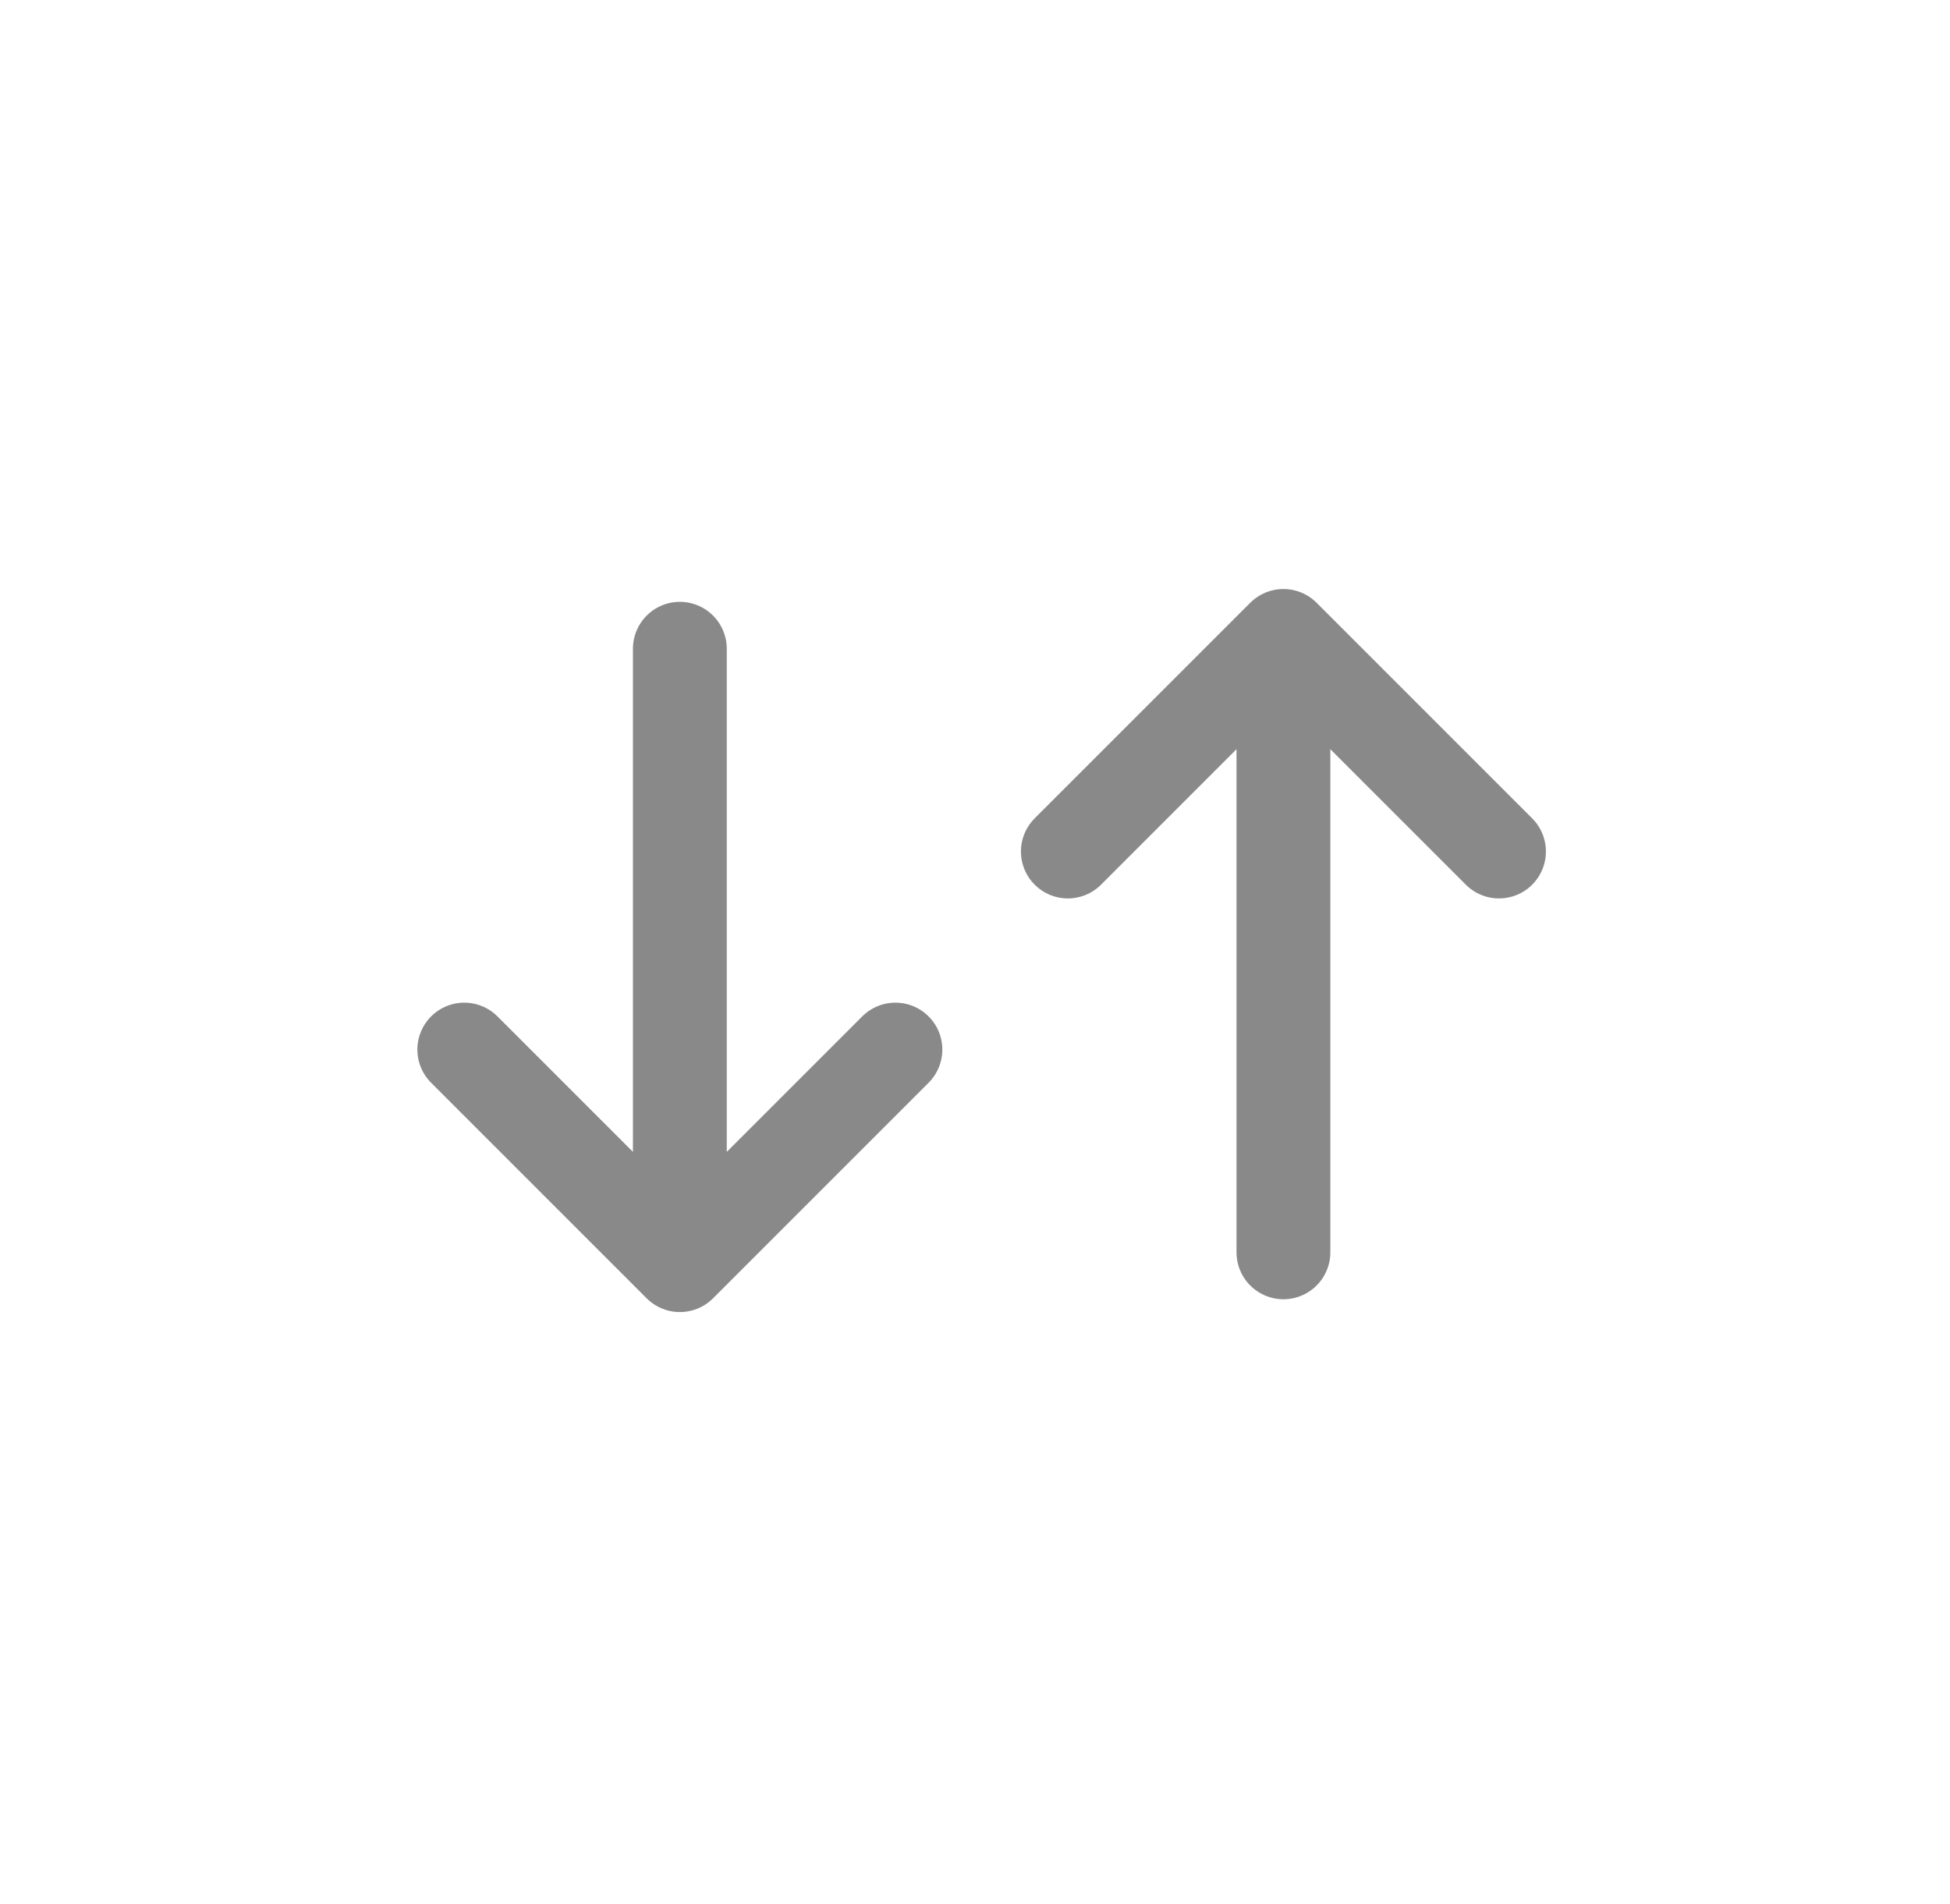
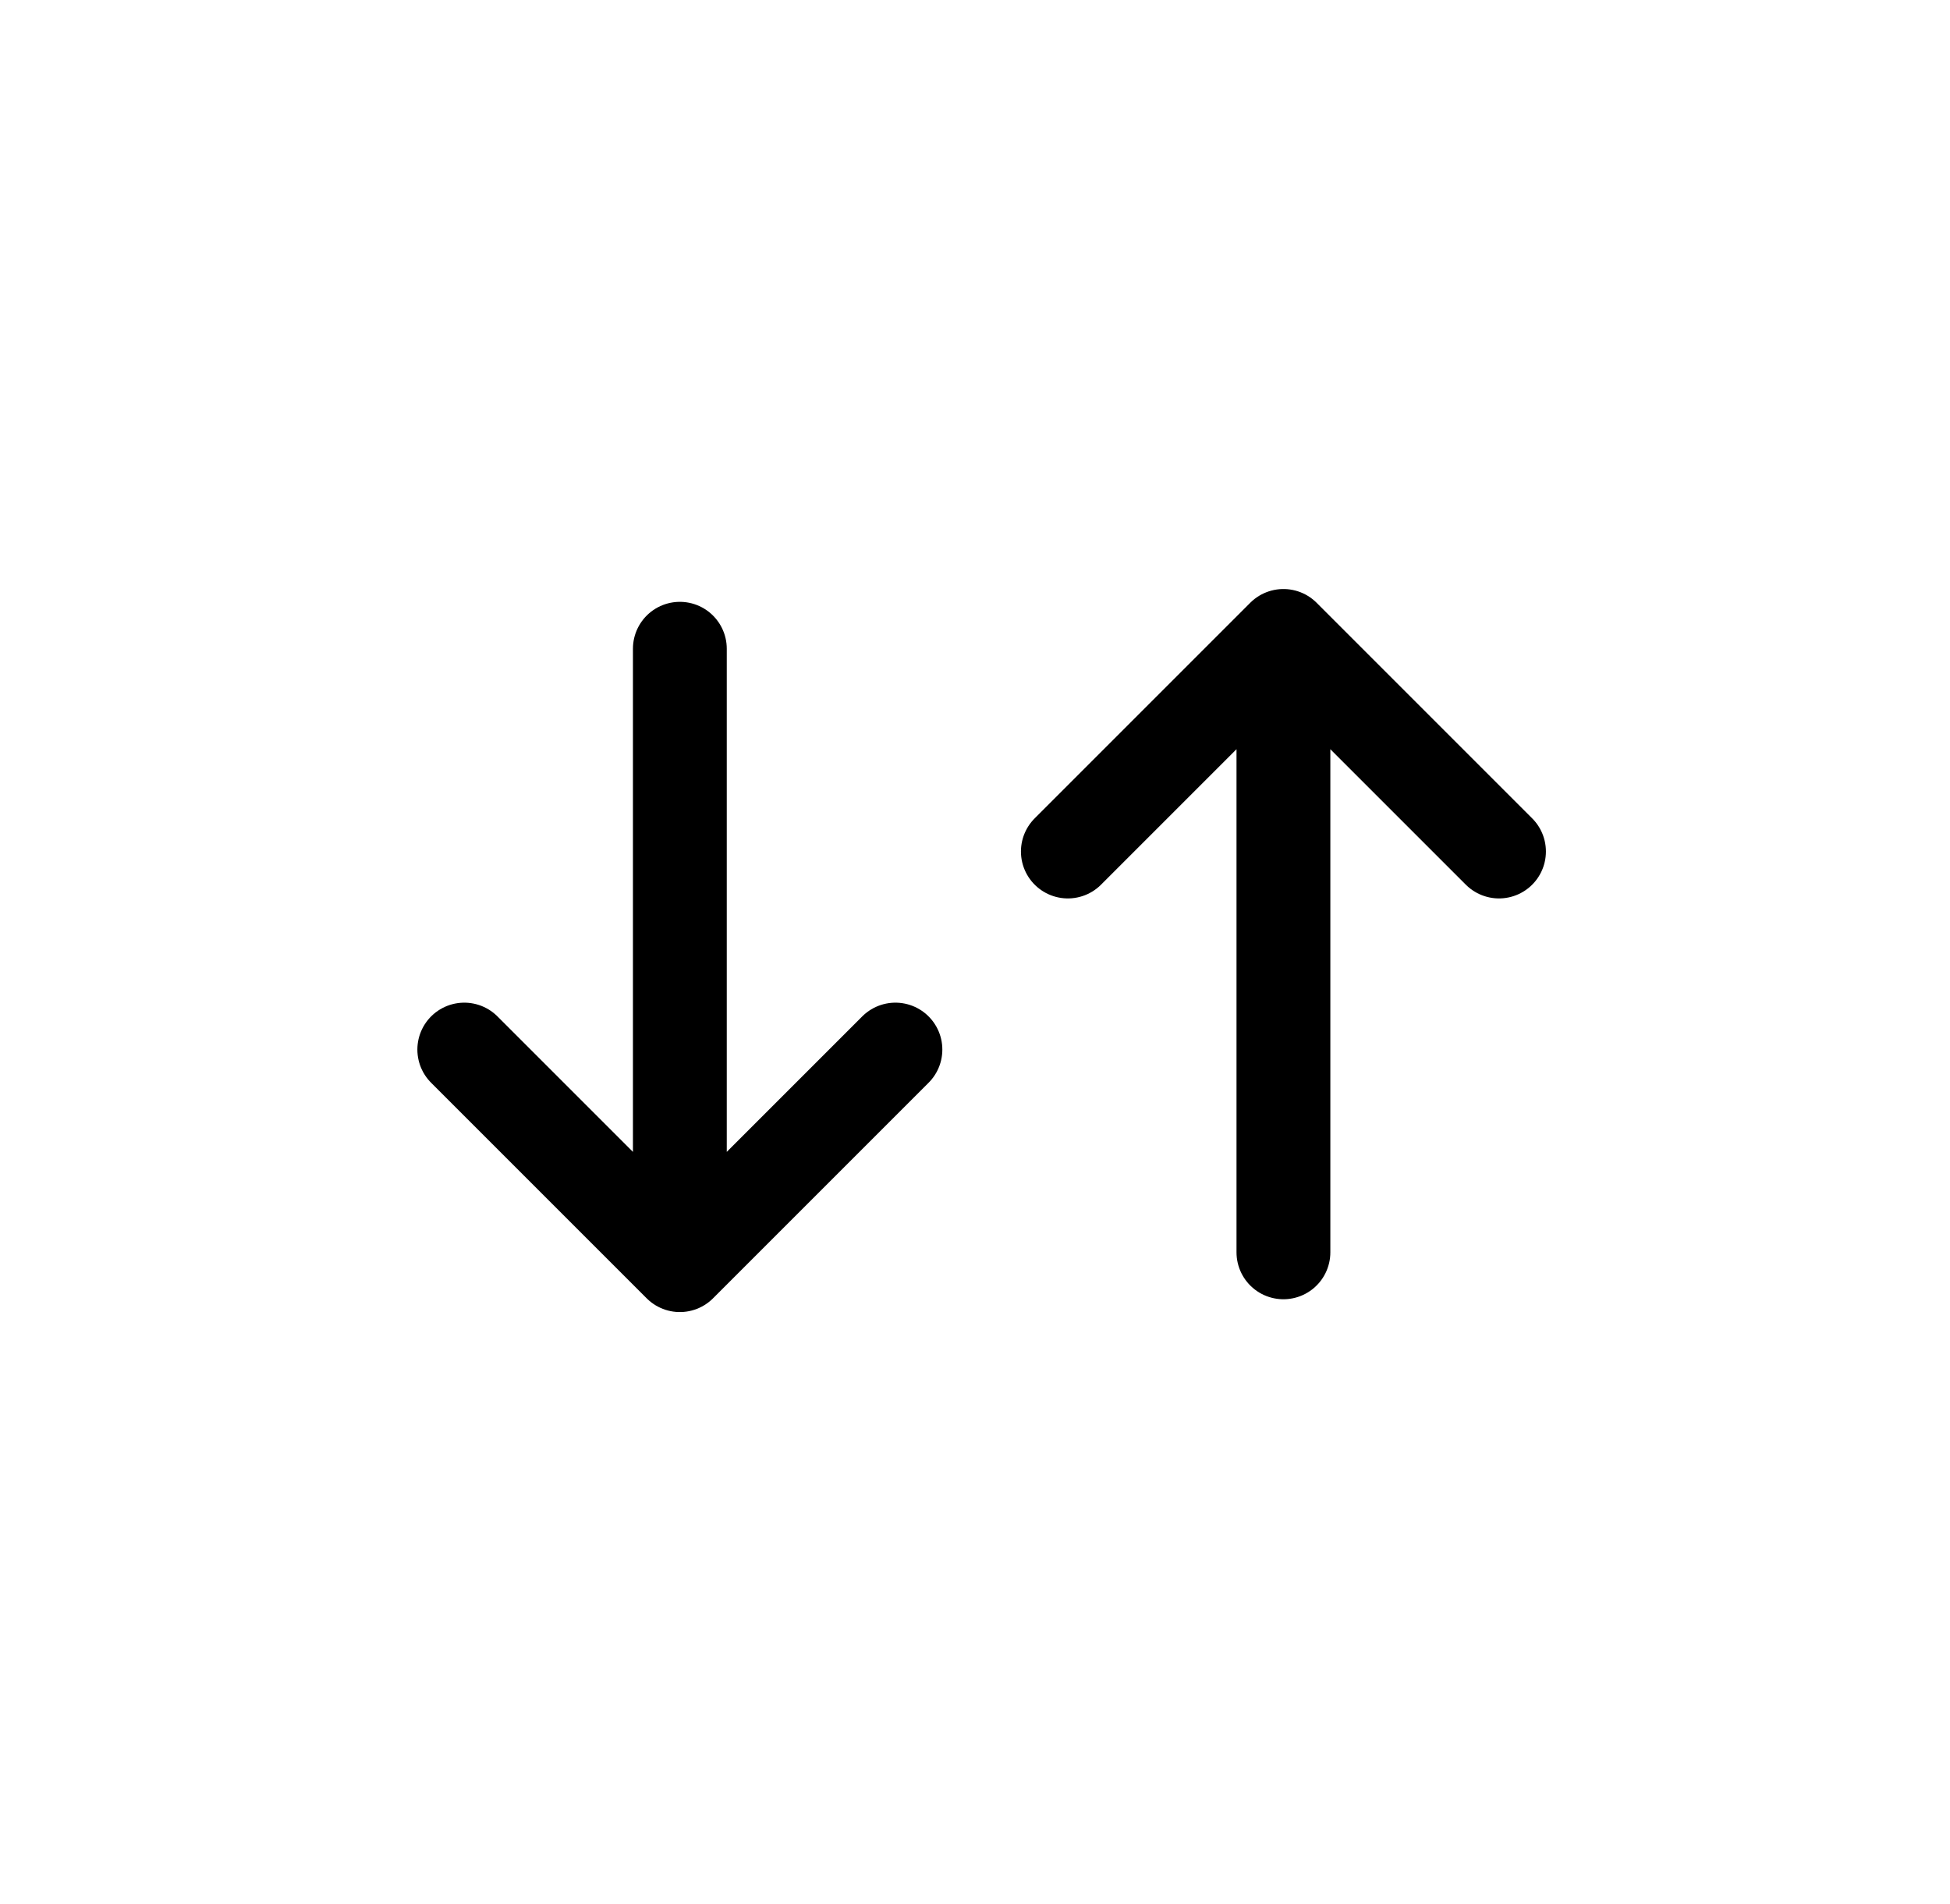
- <svg xmlns="http://www.w3.org/2000/svg" width="42" height="41" viewBox="0 0 42 41" fill="none">
-   <path d="M27.643 26.973V13.697M27.643 13.697L23 18.34M27.643 13.697L32.286 18.34" stroke="#898989" stroke-width="2.021" stroke-linecap="round" stroke-linejoin="round" />
-   <path d="M14.643 13.973L14.643 27.249M14.643 27.249L19.286 22.606M14.643 27.249L10 22.606" stroke="#898989" stroke-width="2.021" stroke-linecap="round" stroke-linejoin="round" />
+ <svg xmlns="http://www.w3.org/2000/svg" viewBox="0 0 42 41" fill="none">
+   <path d="M27.643 26.973V13.697M27.643 13.697L23 18.34M27.643 13.697L32.286 18.34" stroke="currentColor" stroke-width="2.021" stroke-linecap="round" stroke-linejoin="round" />
+   <path d="M14.643 13.973L14.643 27.249M14.643 27.249L19.286 22.606M14.643 27.249L10 22.606" stroke="currentColor" stroke-width="2.021" stroke-linecap="round" stroke-linejoin="round" />
</svg>
